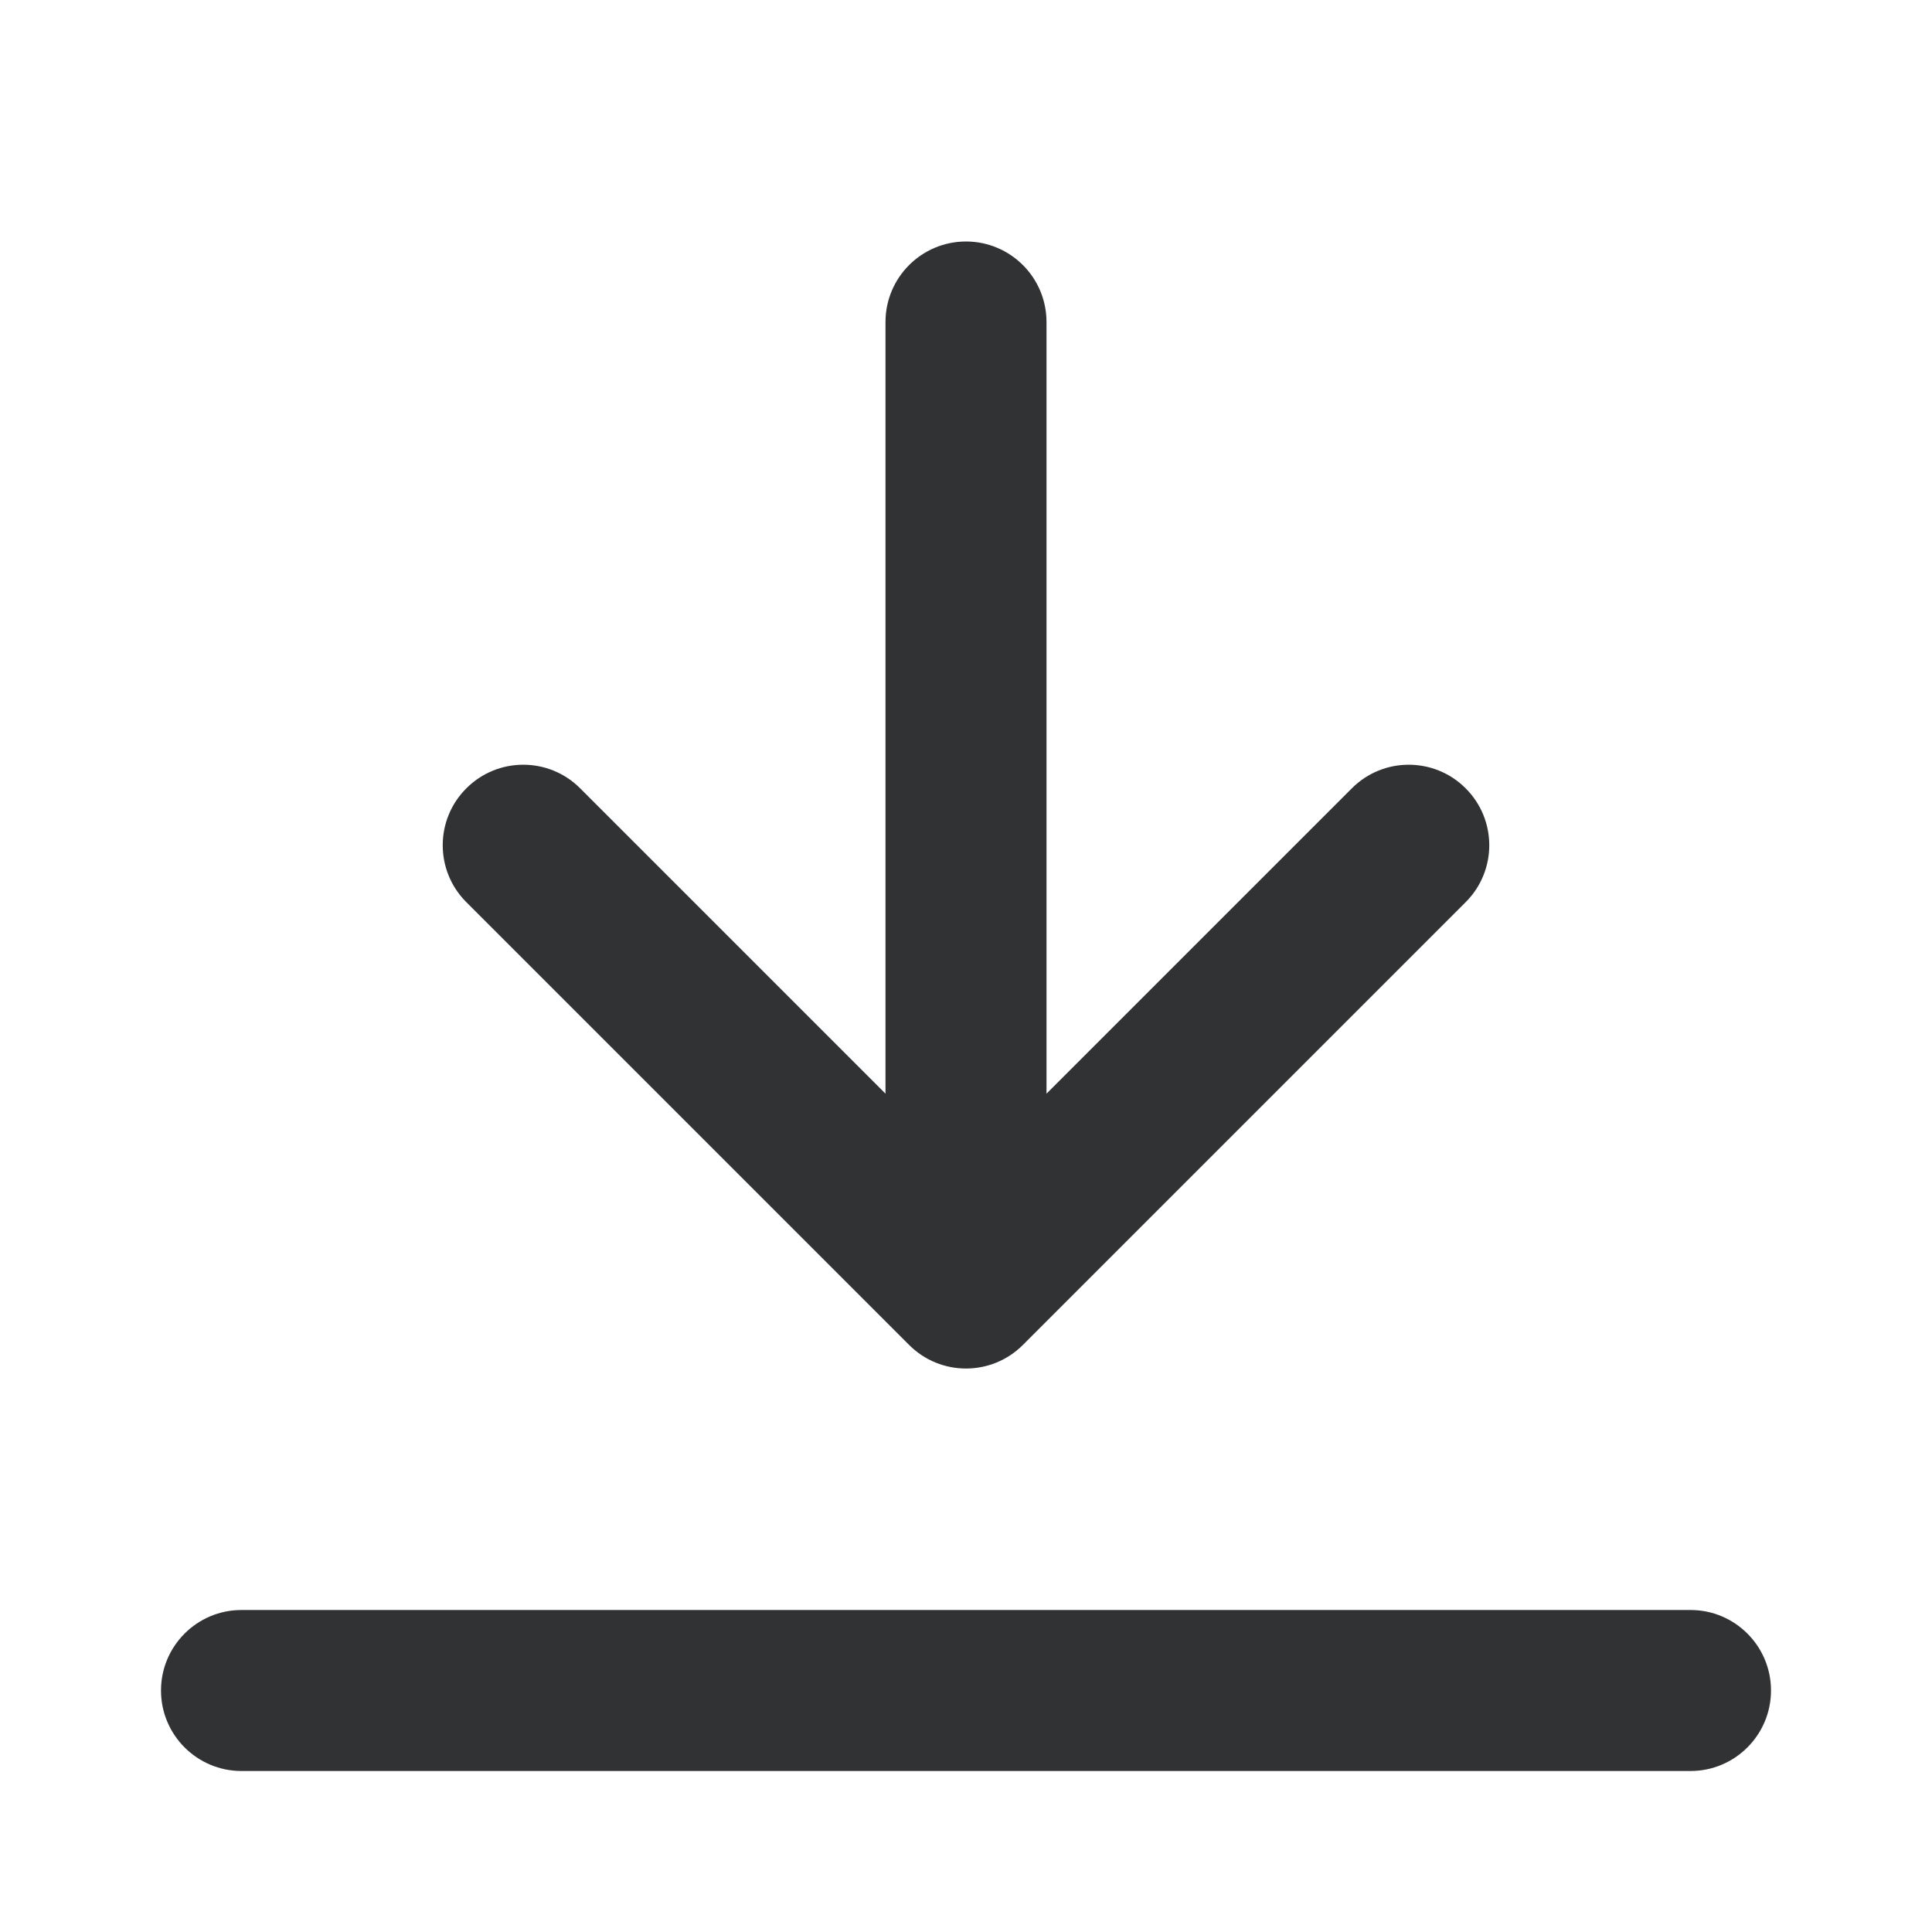
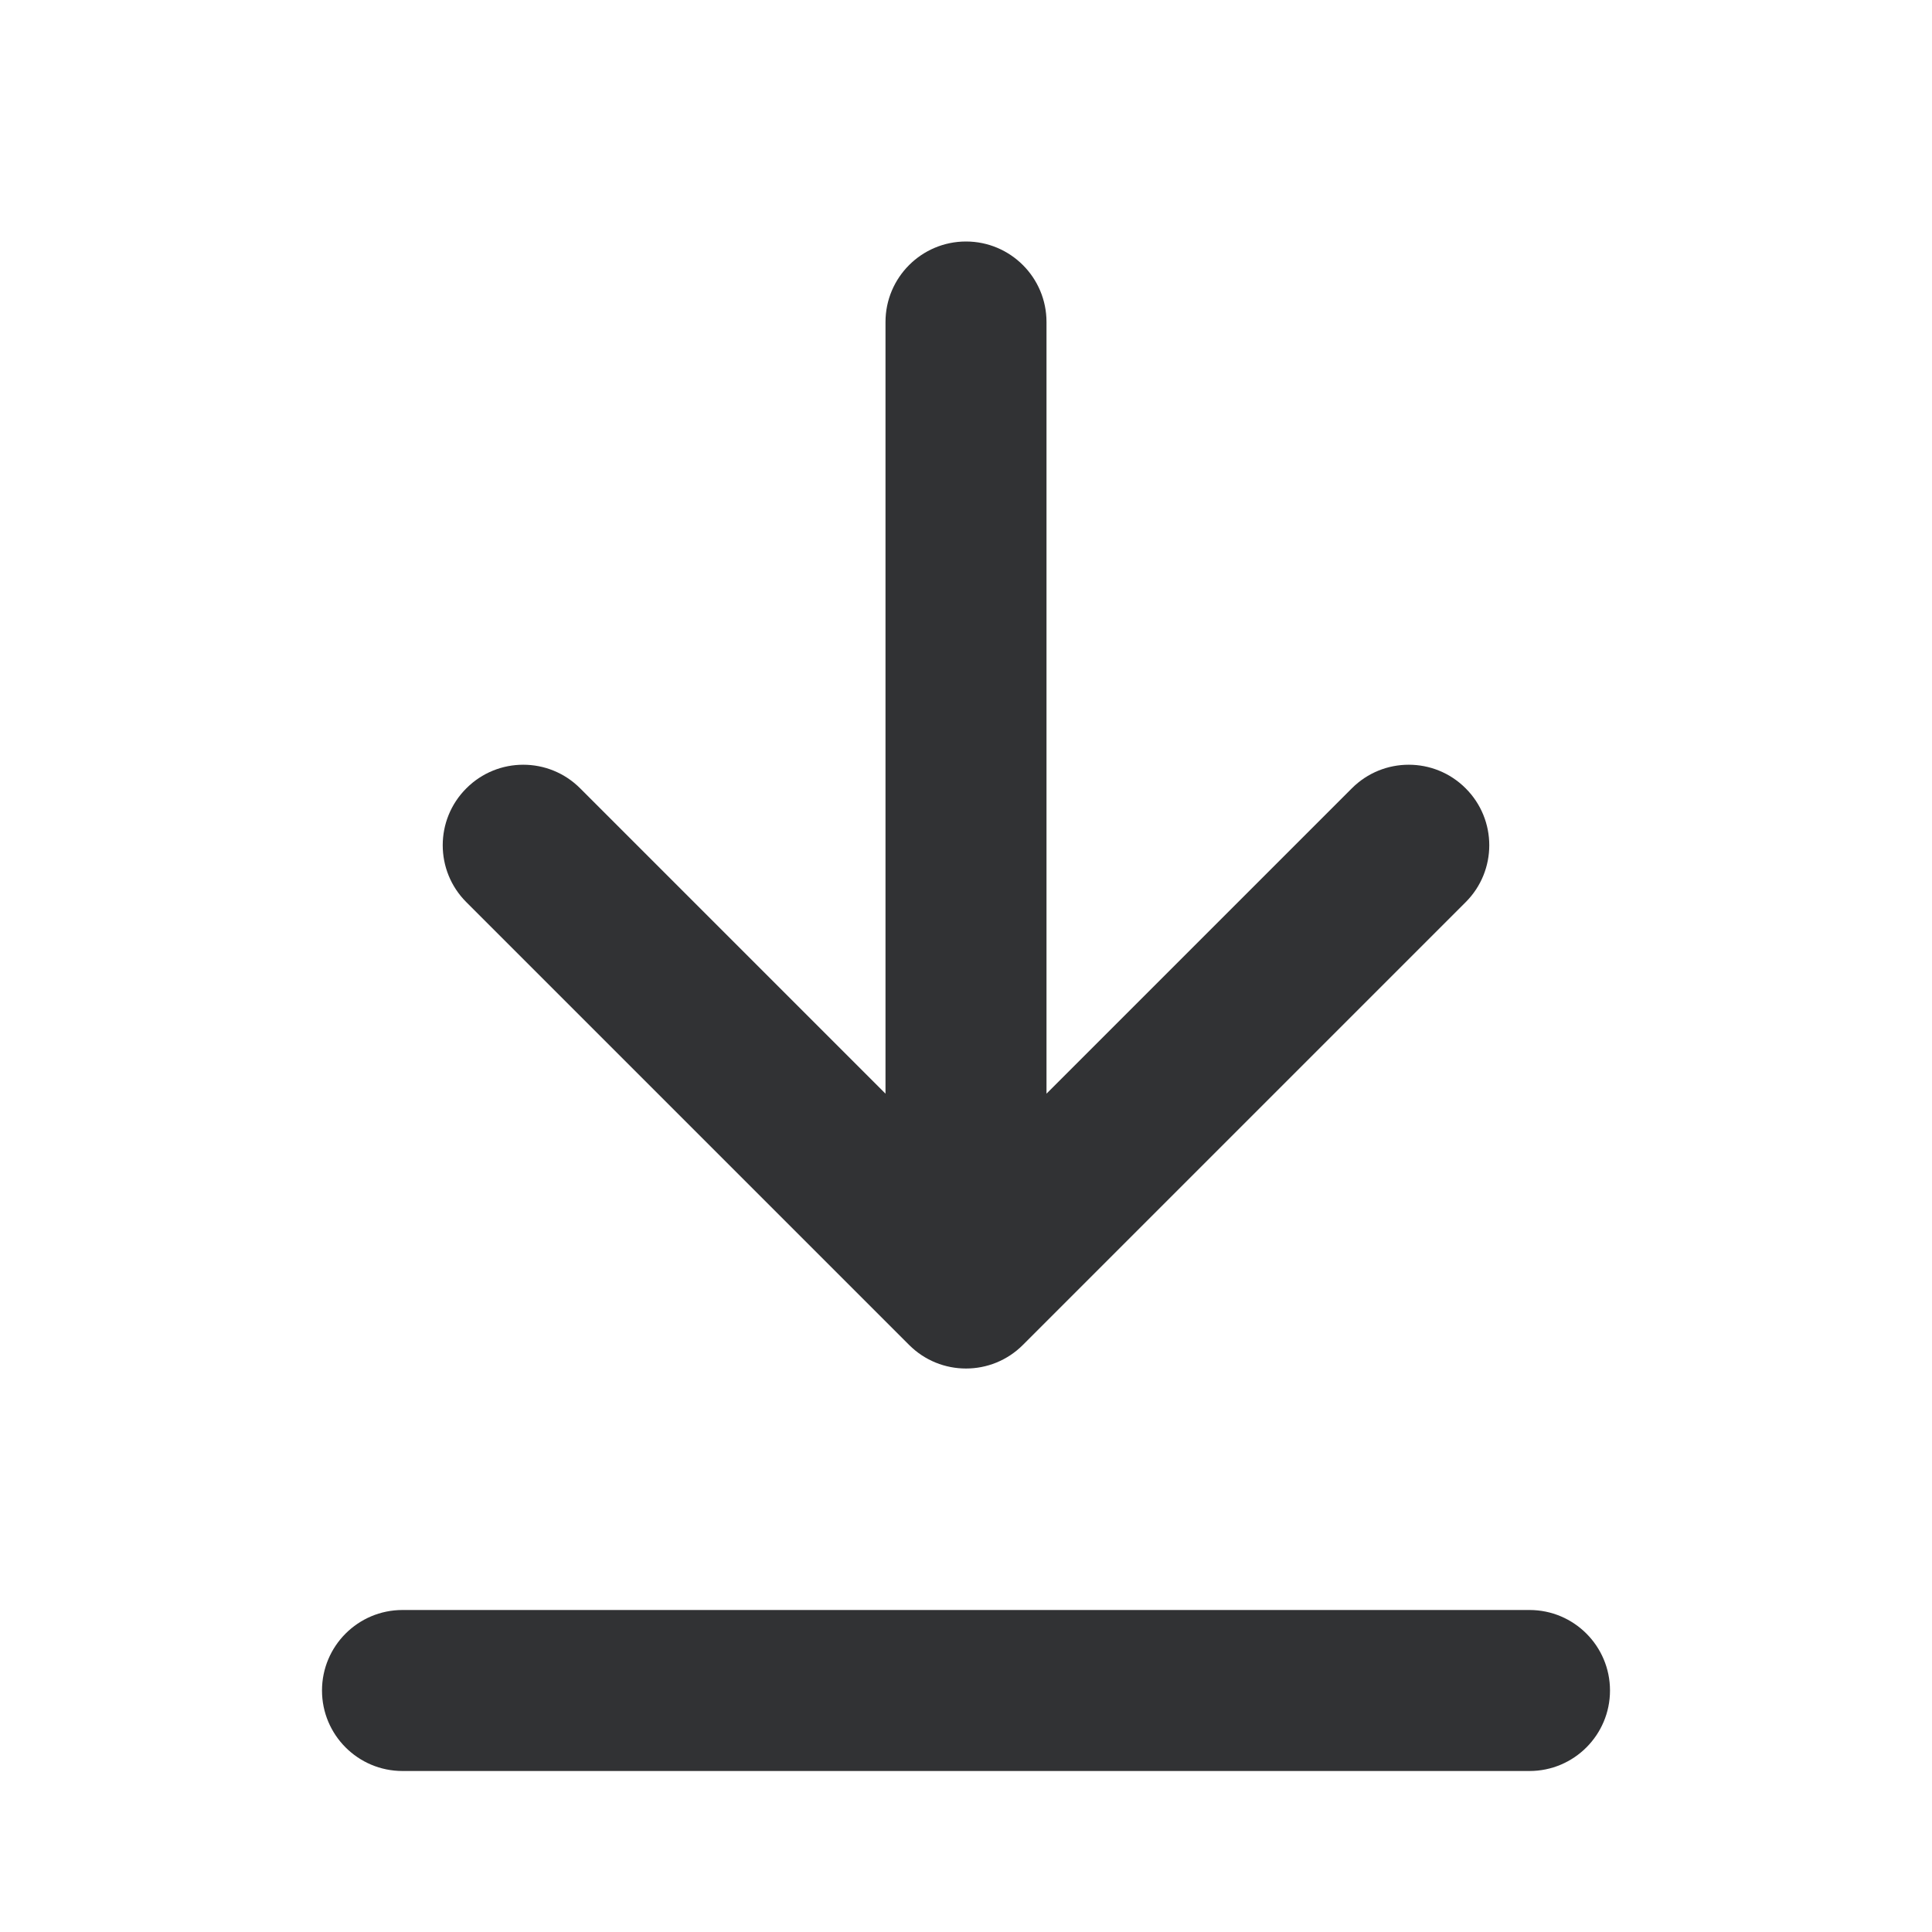
<svg xmlns="http://www.w3.org/2000/svg" width="24" height="24" viewBox="0 0 24 24" fill="none">
  <path d="M11 4C11 3.448 11.448 3 12 3C12.552 3 13 3.448 13 4V13.586L16.793 9.793C17.183 9.402 17.817 9.402 18.207 9.793C18.598 10.183 18.598 10.817 18.207 11.207L12.707 16.707C12.317 17.098 11.683 17.098 11.293 16.707L5.793 11.207C5.402 10.817 5.402 10.183 5.793 9.793C6.183 9.402 6.817 9.402 7.207 9.793L11 13.586V4Z" fill="#313234" />
-   <path d="M3 20C2.448 20 2 20.448 2 21C2 21.552 2.448 22 3 22H21C21.552 22 22 21.552 22 21C22 20.448 21.552 20 21 20H3Z" fill="#313234" />
+   <path d="M5 20C4.448 20 4 20.448 4 21C4 21.552 4.448 22 5 22H19C19.552 22 20 21.552 20 21C20 20.448 19.552 20 19 20H5Z" fill="#313234" />
</svg>
